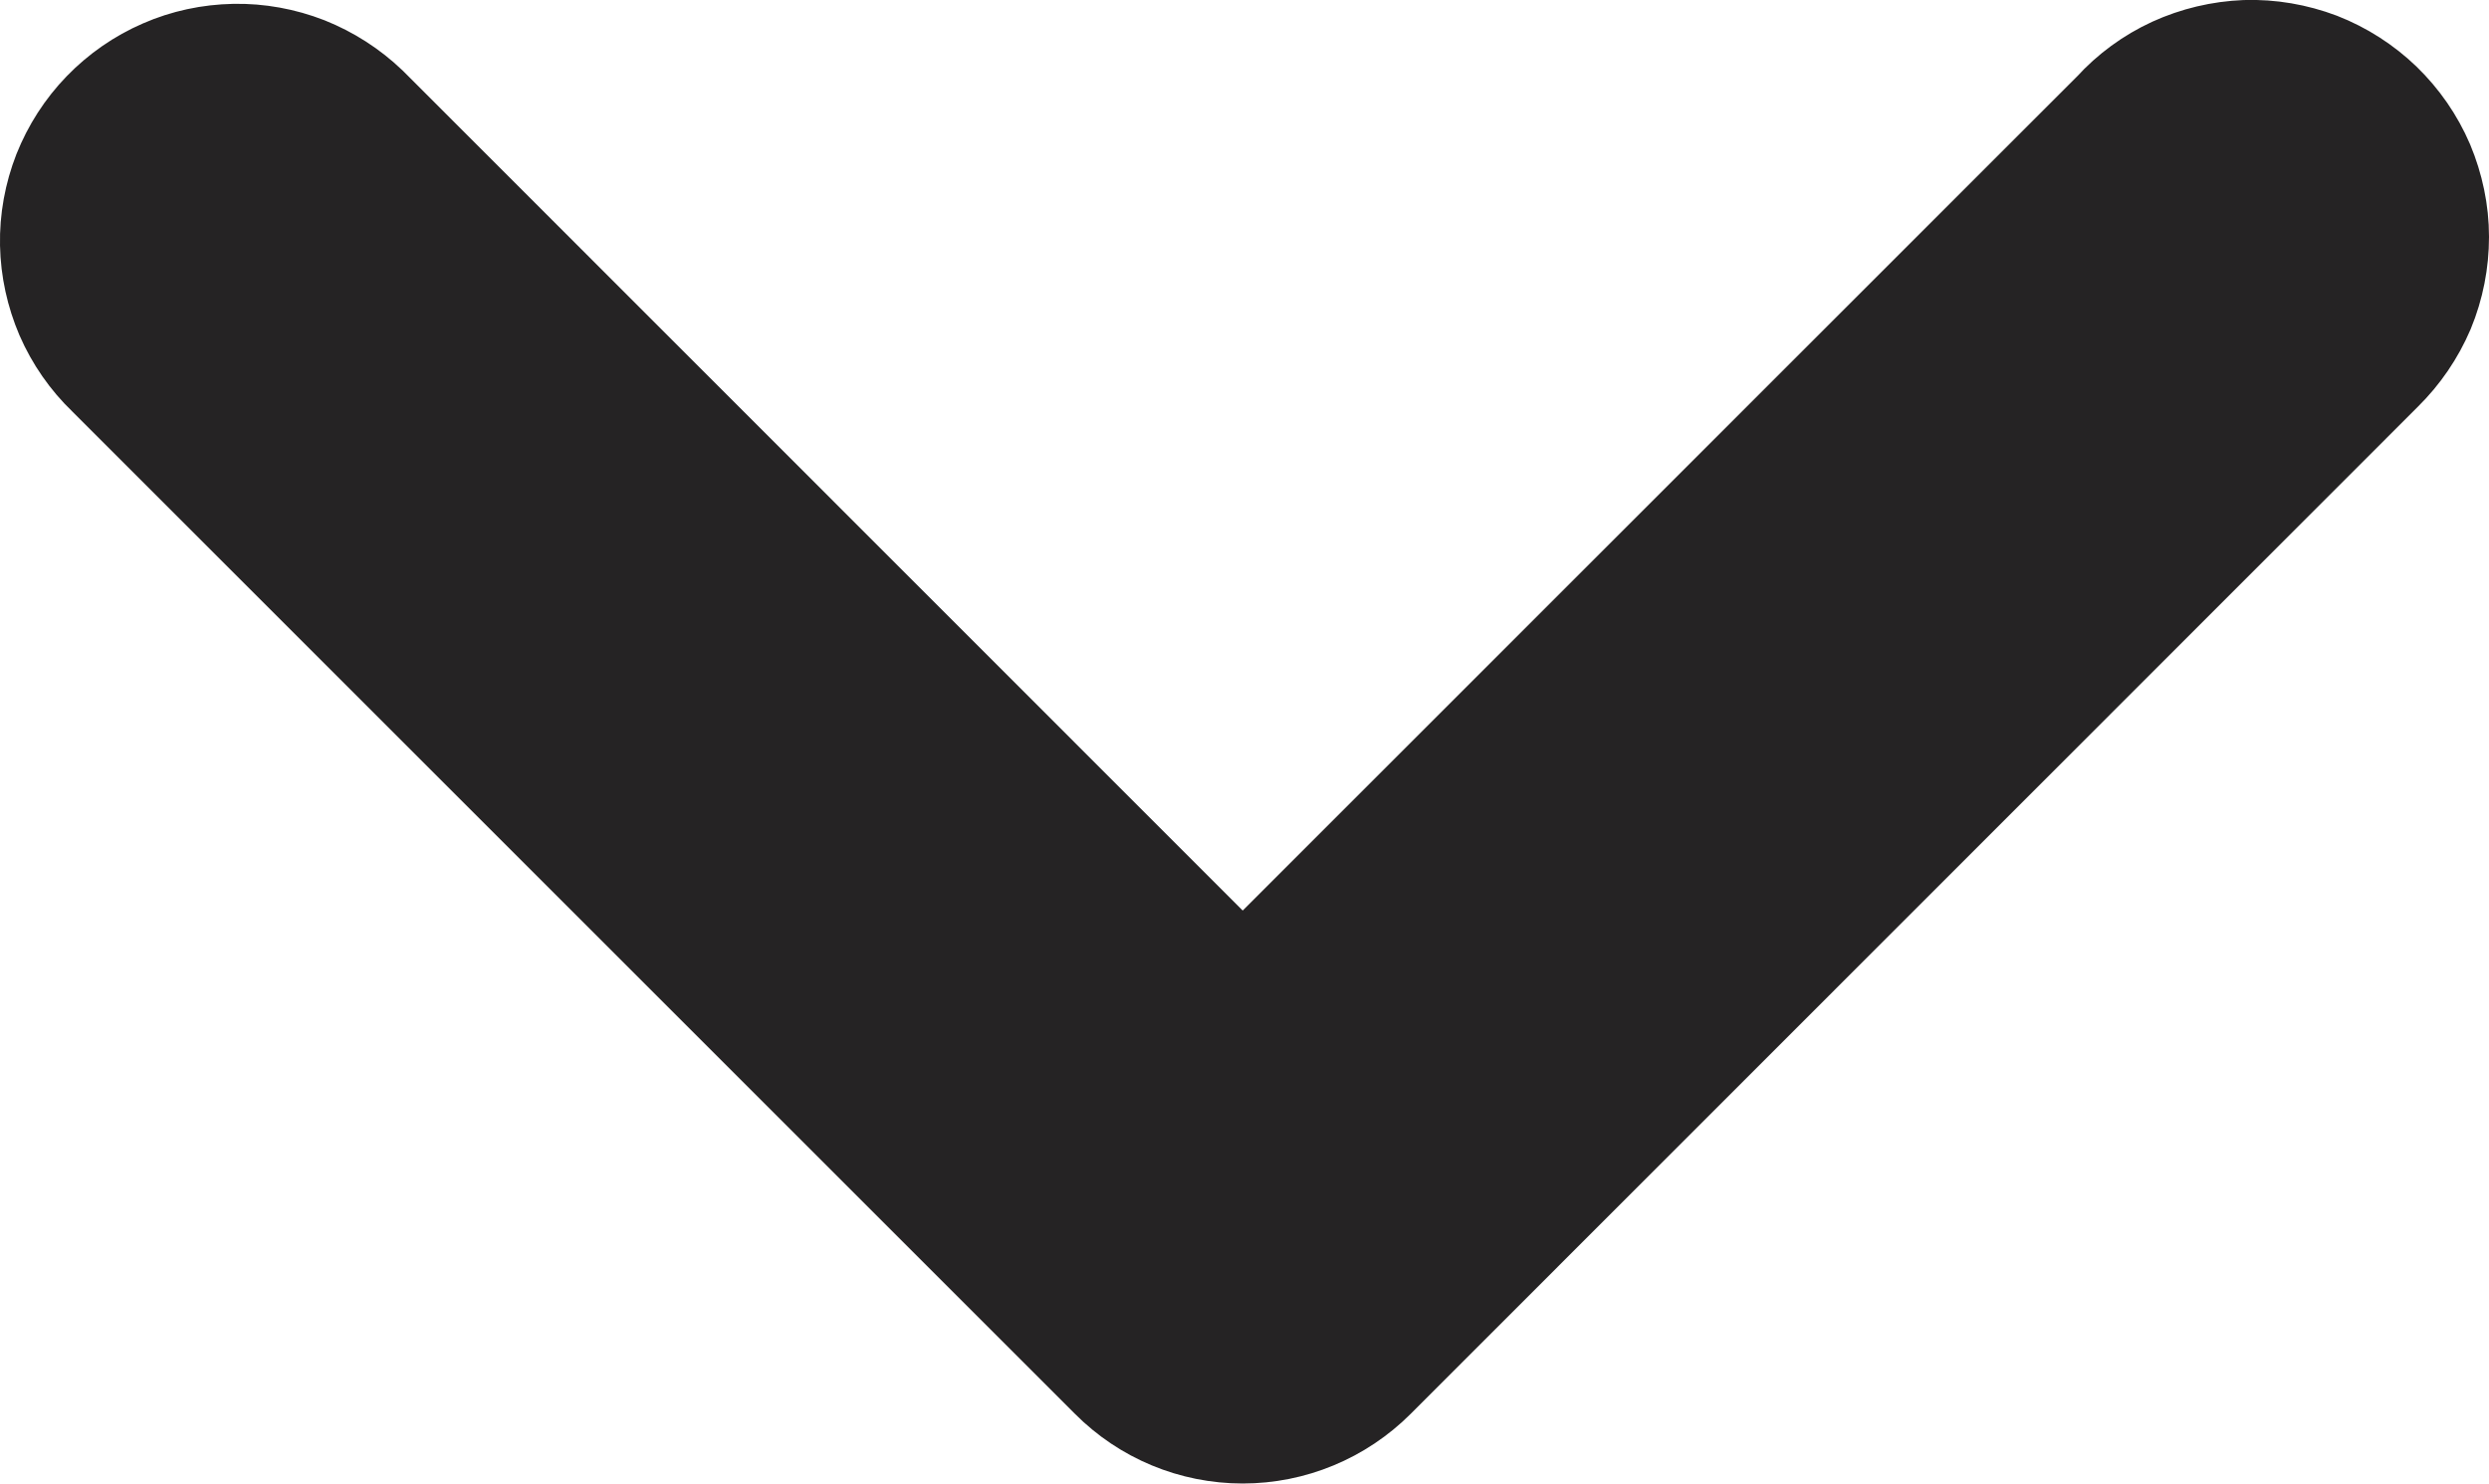
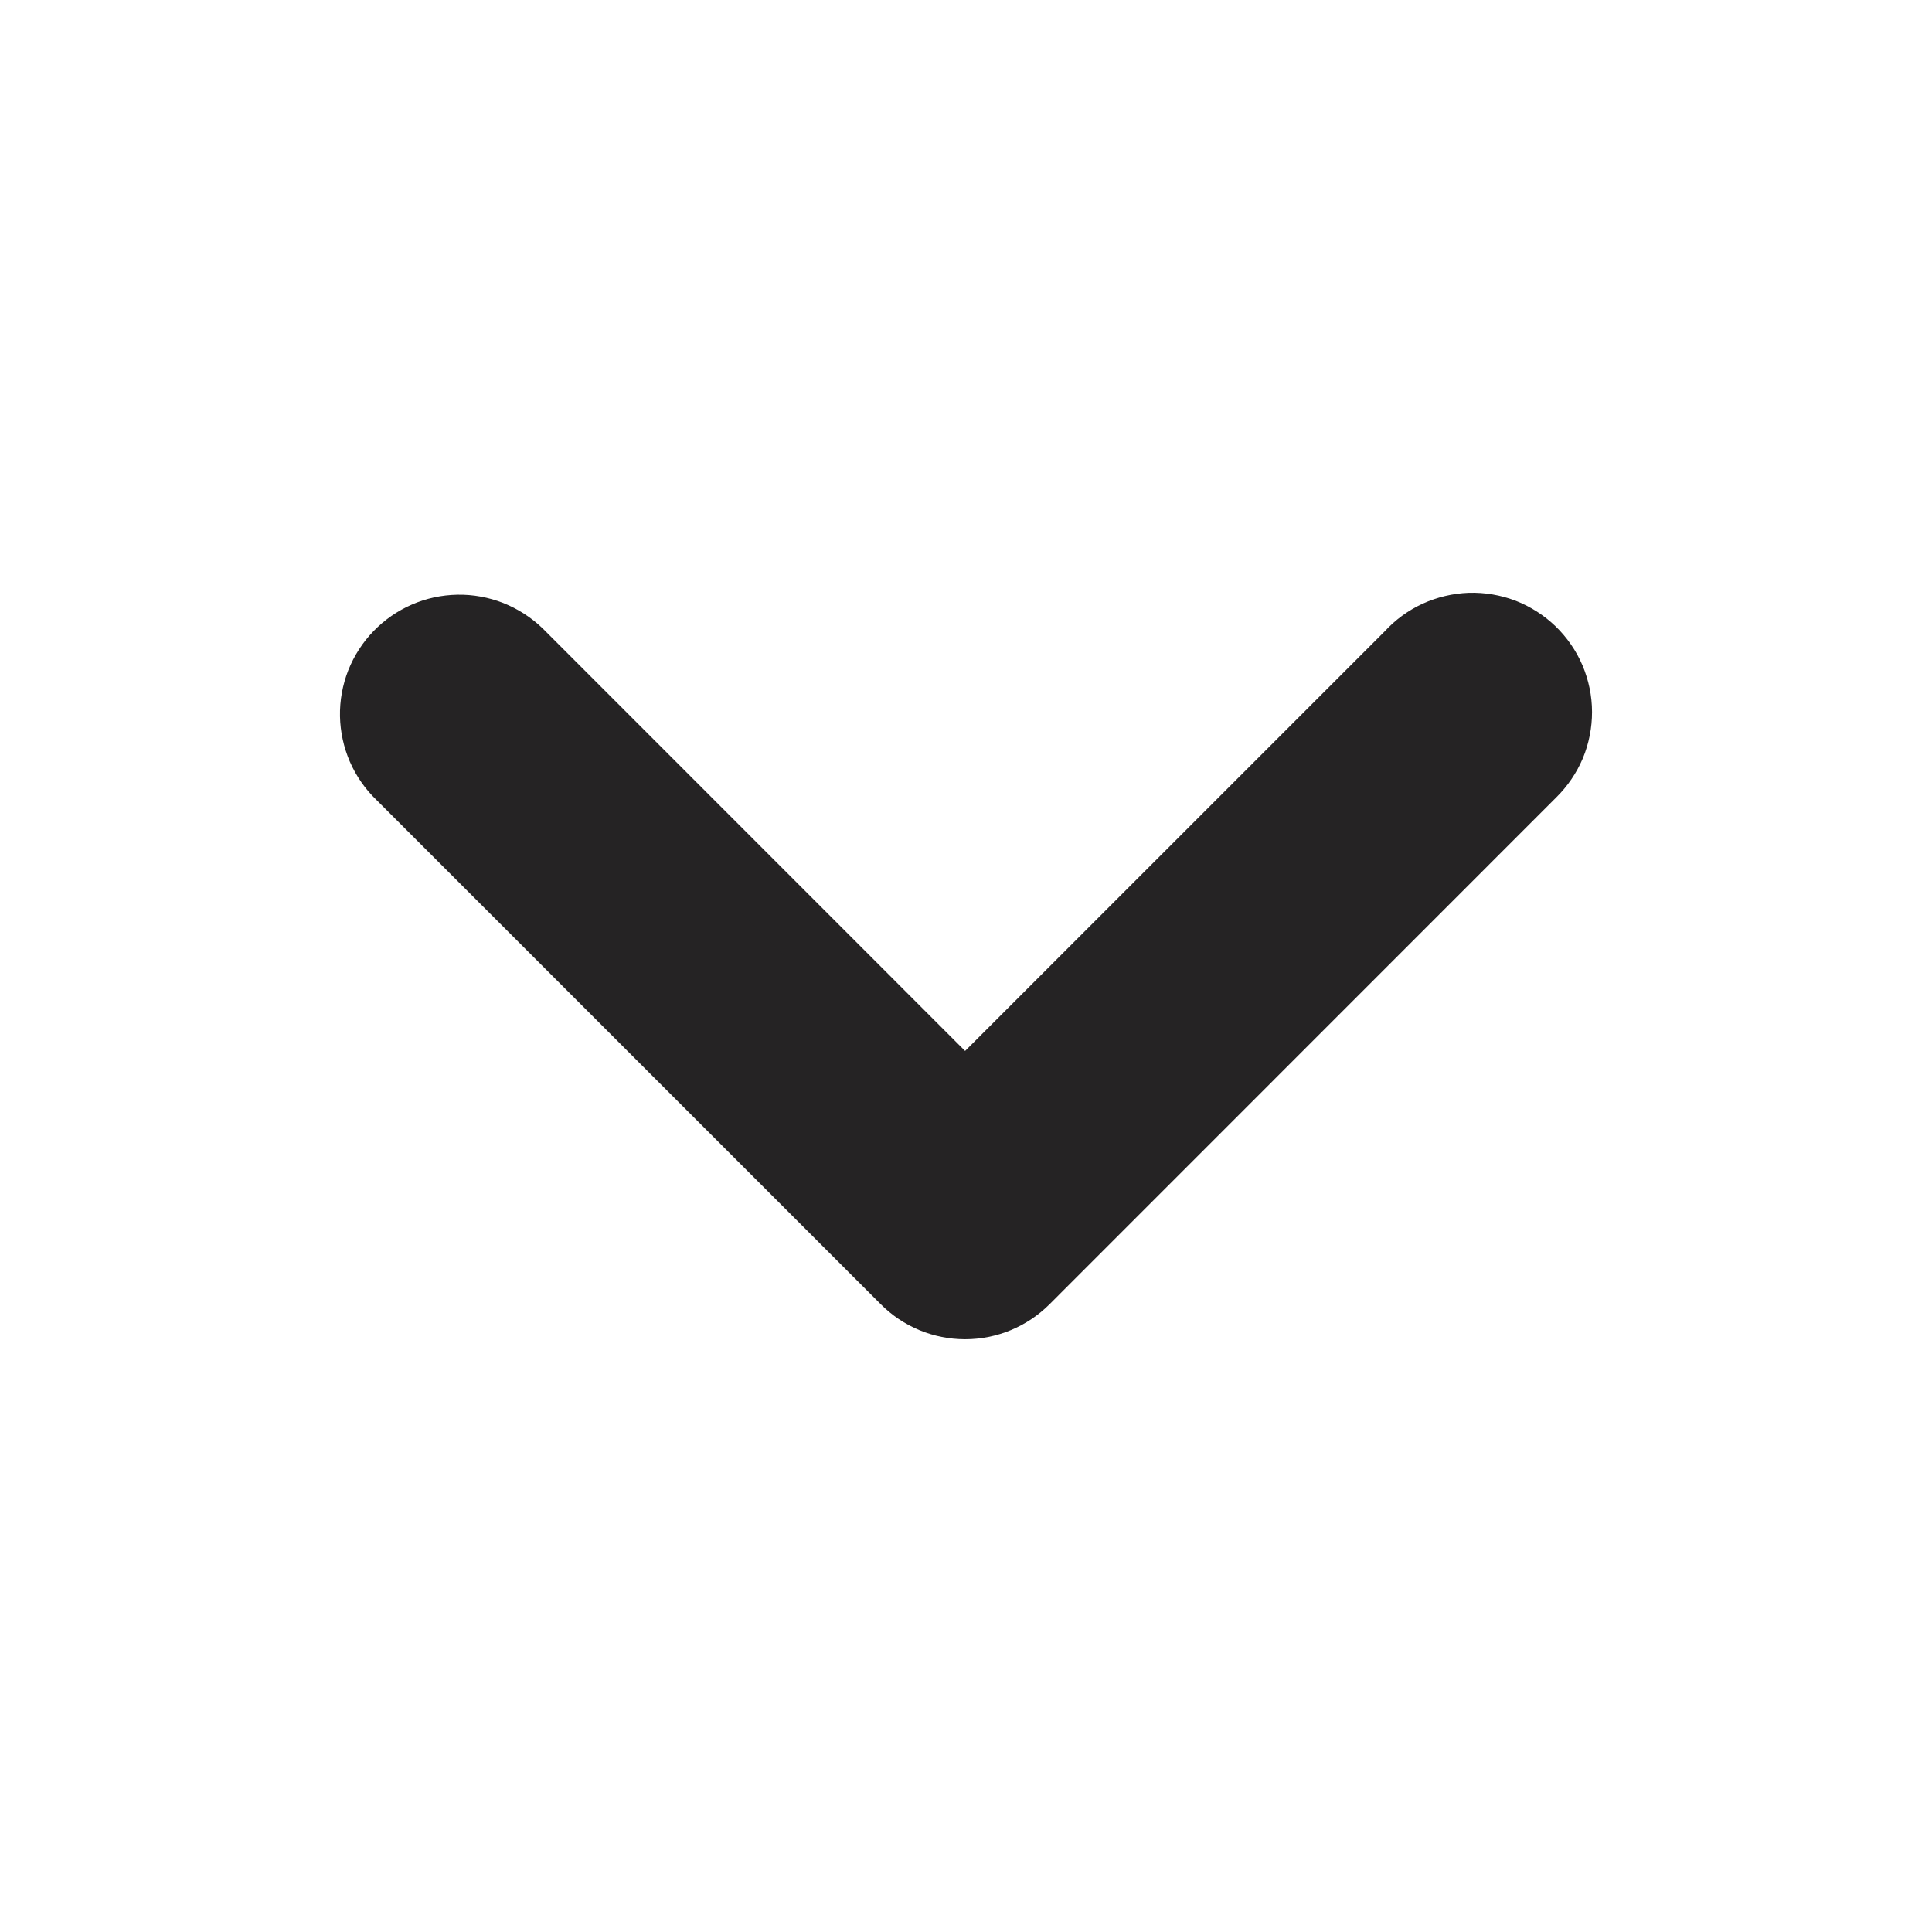
- <svg xmlns="http://www.w3.org/2000/svg" preserveAspectRatio="none" overflow="visible" style="display: block;" width="10.369" height="6.182" viewBox="0 0 10.369 6.182" fill="none">
-   <path id="Vector" d="M5.177 4.148L8.834 0.491C8.9 0.418 8.981 0.359 9.07 0.318C9.16 0.277 9.257 0.254 9.356 0.25C9.455 0.247 9.553 0.264 9.646 0.299C9.738 0.335 9.822 0.389 9.893 0.457C9.964 0.526 10.021 0.608 10.06 0.699C10.098 0.79 10.119 0.888 10.119 0.987C10.119 1.085 10.1 1.183 10.062 1.275C10.023 1.366 9.967 1.448 9.897 1.517L9.879 1.535L5.7 5.715C5.561 5.854 5.373 5.932 5.177 5.932C4.981 5.932 4.793 5.854 4.655 5.715L0.476 1.536C0.406 1.469 0.35 1.388 0.311 1.299C0.273 1.21 0.252 1.115 0.25 1.018C0.248 0.921 0.266 0.824 0.301 0.734C0.337 0.644 0.39 0.561 0.458 0.491C0.525 0.422 0.605 0.366 0.695 0.327C0.784 0.288 0.879 0.268 0.976 0.266C1.073 0.264 1.17 0.282 1.26 0.317C1.35 0.353 1.433 0.406 1.503 0.473L1.521 0.491L5.177 4.148Z" fill="#252324" stroke="#252324" stroke-width="0.5" />
+ <svg xmlns="http://www.w3.org/2000/svg" width="16" height="16" viewBox="0 0 16 16" fill="none">
+   <g transform="translate(2.8155 4.9091)">
+     <path d="M5.177 4.148L8.834 0.491C8.9 0.418 8.981 0.359 9.07 0.318C9.16 0.277 9.257 0.254 9.356 0.25C9.455 0.247 9.553 0.264 9.646 0.299C9.738 0.335 9.822 0.389 9.893 0.457C9.964 0.526 10.021 0.608 10.06 0.699C10.098 0.79 10.119 0.888 10.119 0.987C10.119 1.085 10.1 1.183 10.062 1.275C10.023 1.366 9.967 1.448 9.897 1.517L9.879 1.535L5.7 5.715C5.561 5.854 5.373 5.932 5.177 5.932C4.981 5.932 4.793 5.854 4.655 5.715L0.476 1.536C0.406 1.469 0.35 1.388 0.311 1.299C0.273 1.21 0.252 1.115 0.25 1.018C0.248 0.921 0.266 0.824 0.301 0.734C0.337 0.644 0.39 0.561 0.458 0.491C0.525 0.422 0.605 0.366 0.695 0.327C0.784 0.288 0.879 0.268 0.976 0.266C1.073 0.264 1.17 0.282 1.26 0.317C1.35 0.353 1.433 0.406 1.503 0.473L1.521 0.491L5.177 4.148Z" fill="#252324" stroke="#252324" stroke-width="0.5" />
+   </g>
</svg>
